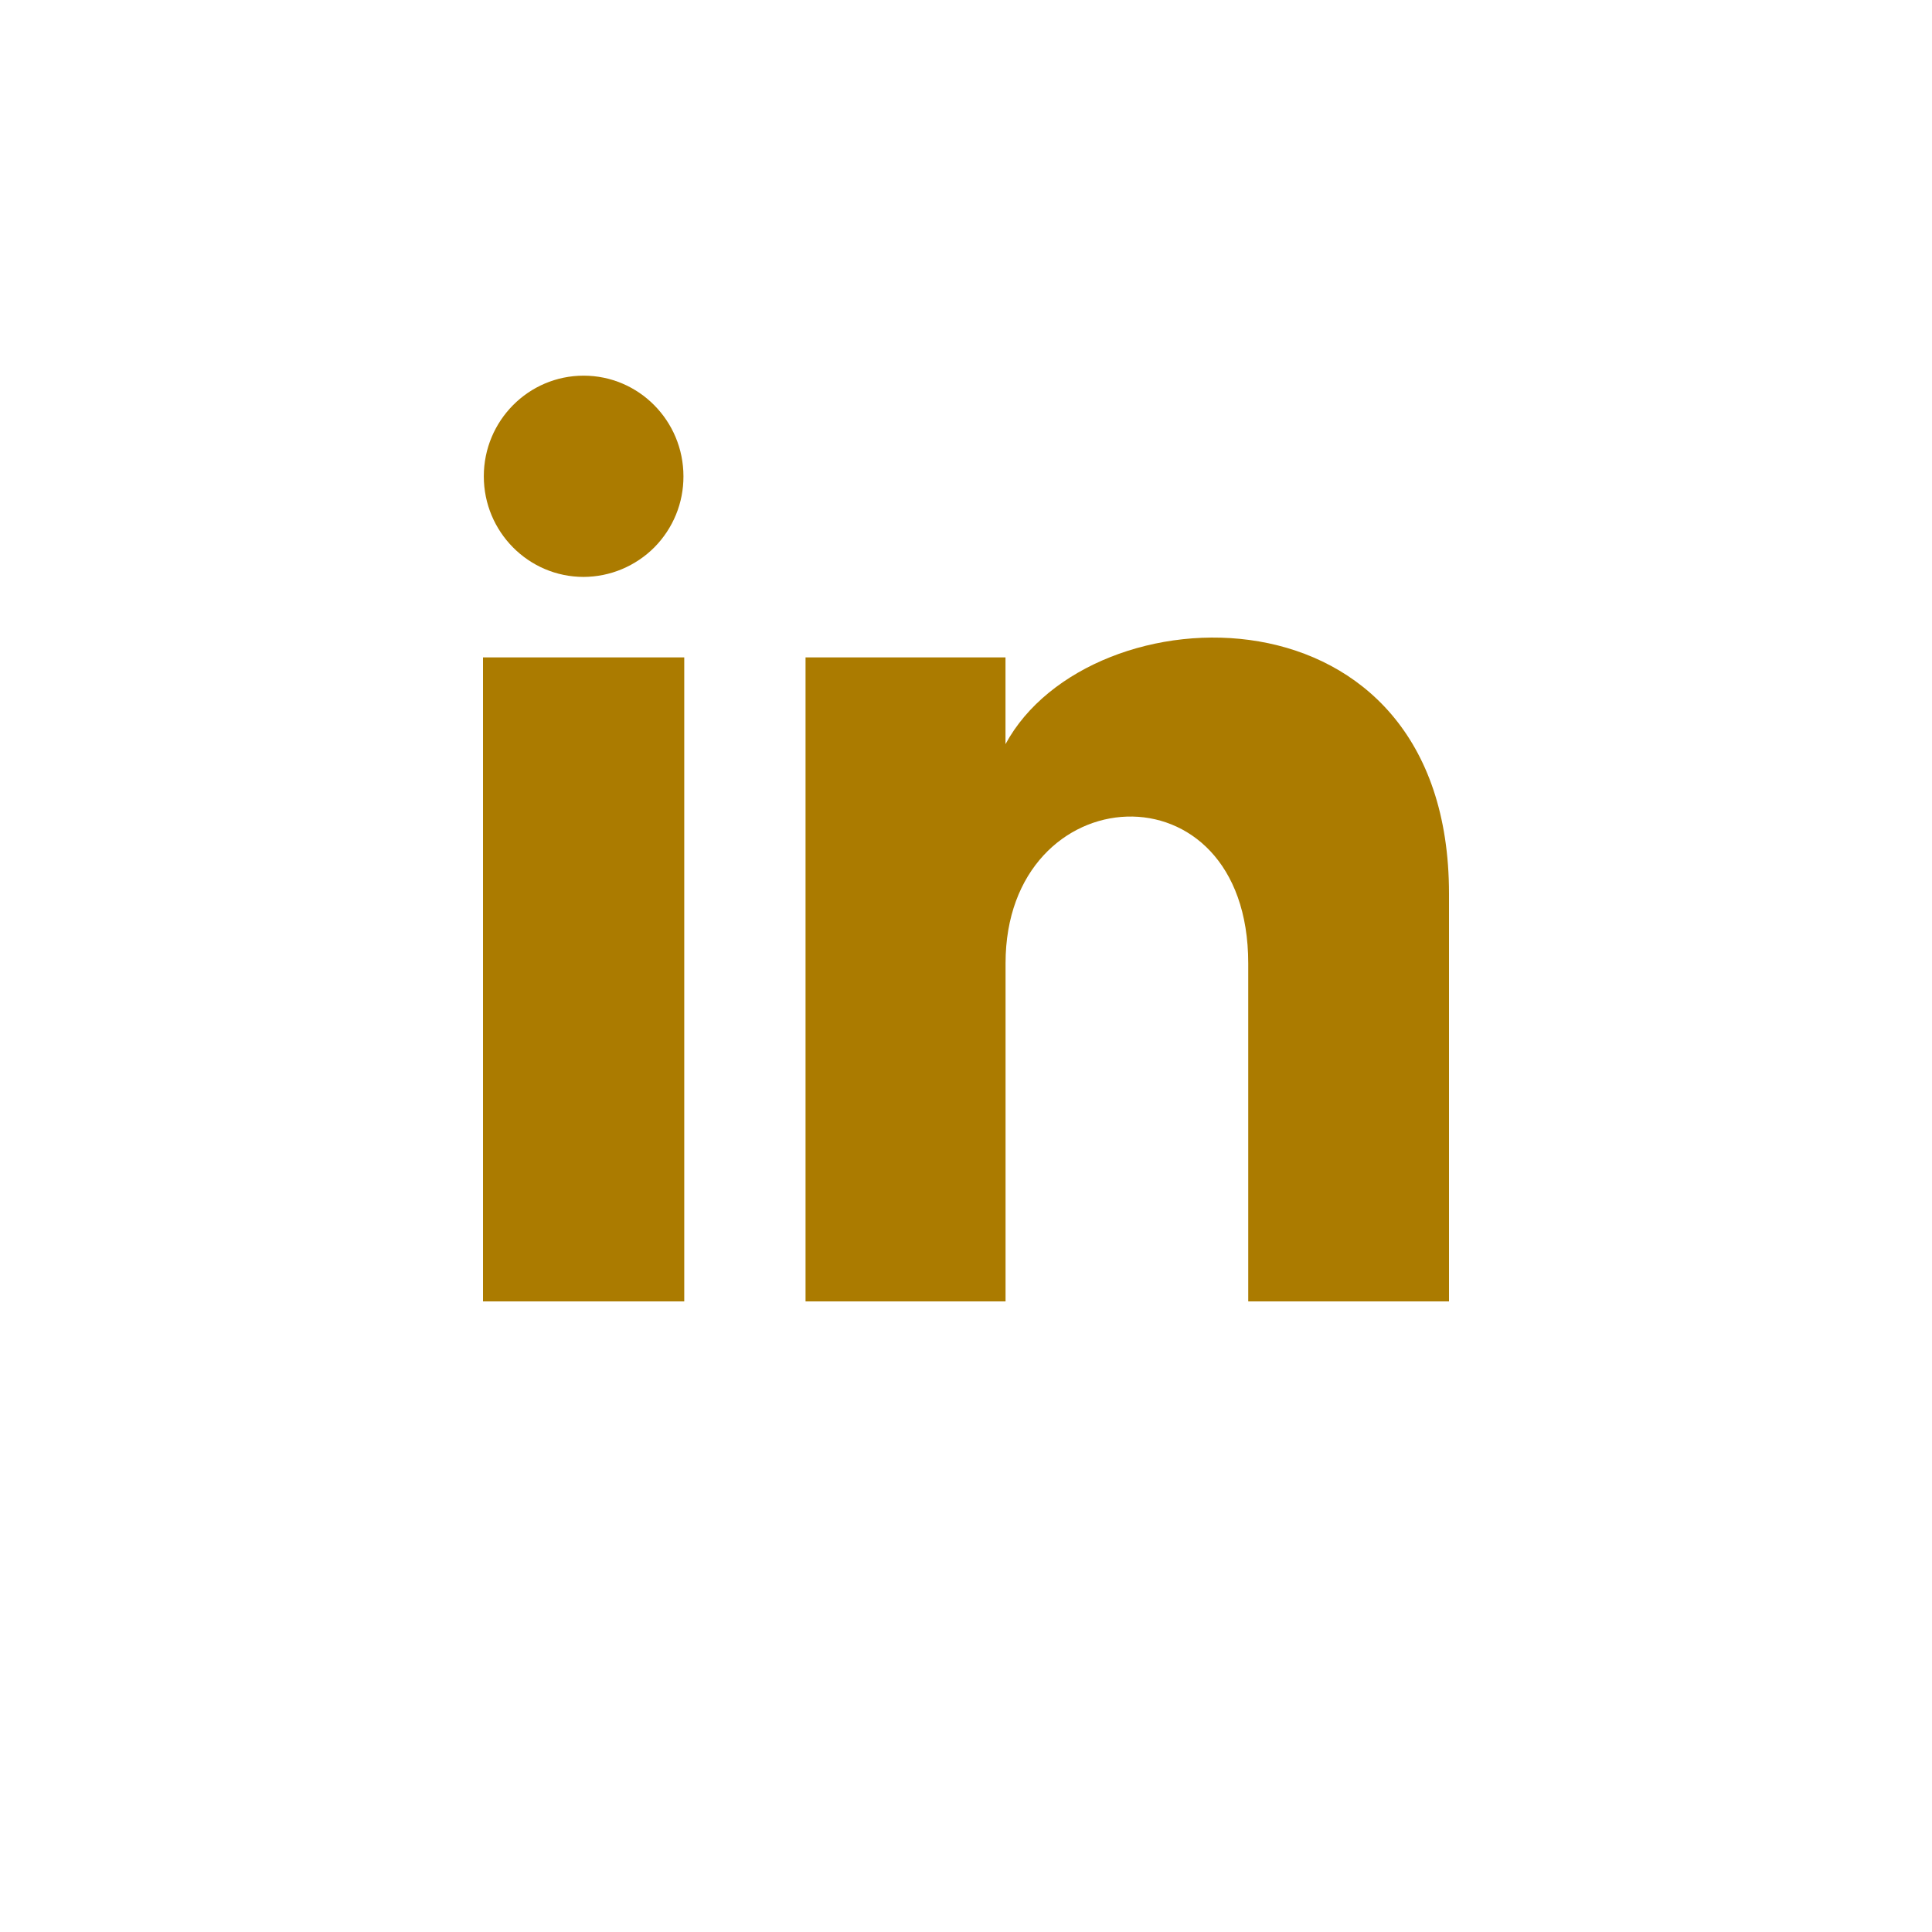
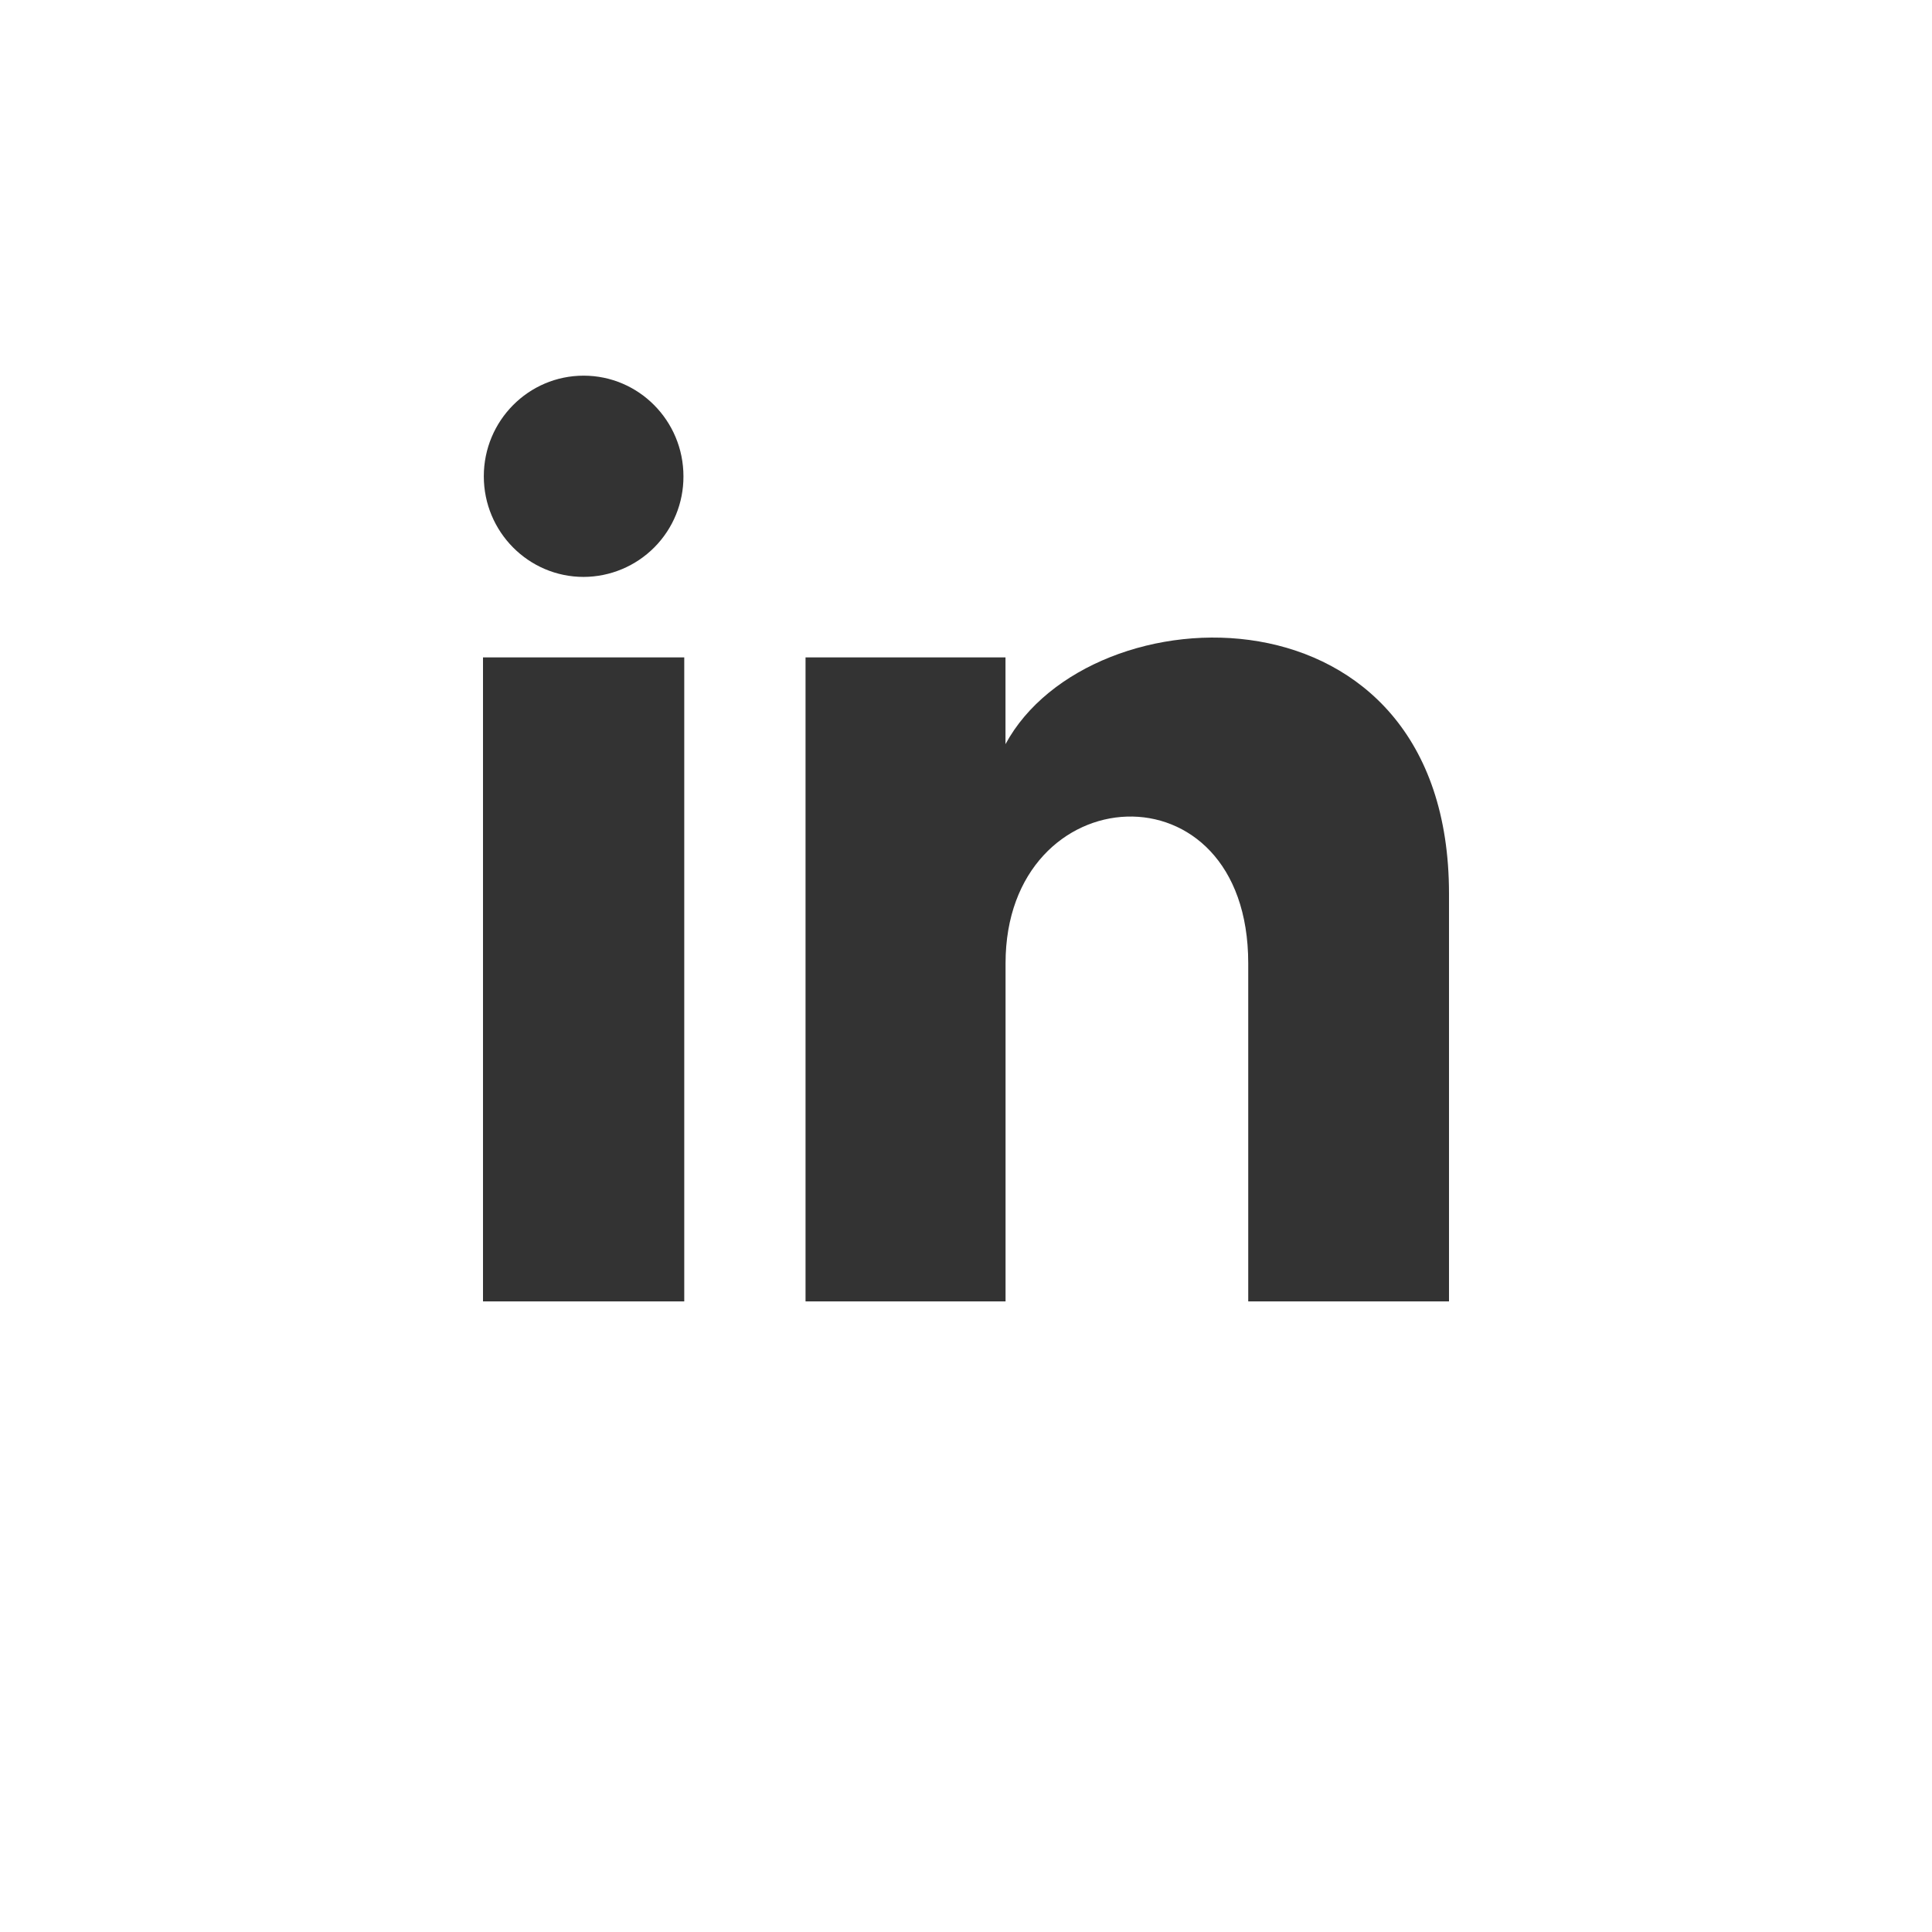
- <svg xmlns="http://www.w3.org/2000/svg" width="36" height="36" viewBox="0 0 36 36" fill="none">
-   <path d="M12.735 8.875C12.736 9.12 12.689 9.363 12.596 9.59C12.503 9.817 12.366 10.024 12.194 10.198C12.021 10.372 11.815 10.51 11.589 10.605C11.363 10.7 11.12 10.749 10.875 10.75C9.848 10.75 9.015 9.91 9.015 8.875C9.015 7.84 9.848 7 10.875 7C11.902 7 12.735 7.84 12.735 8.875ZM12.75 12.25H9V24.25H12.75V12.25ZM18.736 12.25H15.01V24.25H18.737V17.95C18.737 14.448 23.259 14.162 23.259 17.95V24.25H27V16.652C27 10.742 20.308 10.957 18.736 13.866V12.25Z" fill="#AB7B00" />
+ <svg xmlns="http://www.w3.org/2000/svg" width="36" height="36" fill="none">
+   <path d="M12.735 8.875a1.866 1.866 0 0 1-1.86 1.875c-1.027 0-1.86-.84-1.86-1.875C9.015 7.84 9.848 7 10.875 7c1.027 0 1.86.84 1.86 1.875Zm.015 3.375H9v12h3.75v-12Zm5.986 0H15.01v12h3.727v-6.3c0-3.502 4.522-3.788 4.522 0v6.3H27v-7.598c0-5.91-6.692-5.695-8.264-2.786V12.25Z" fill="#333" />
</svg>
